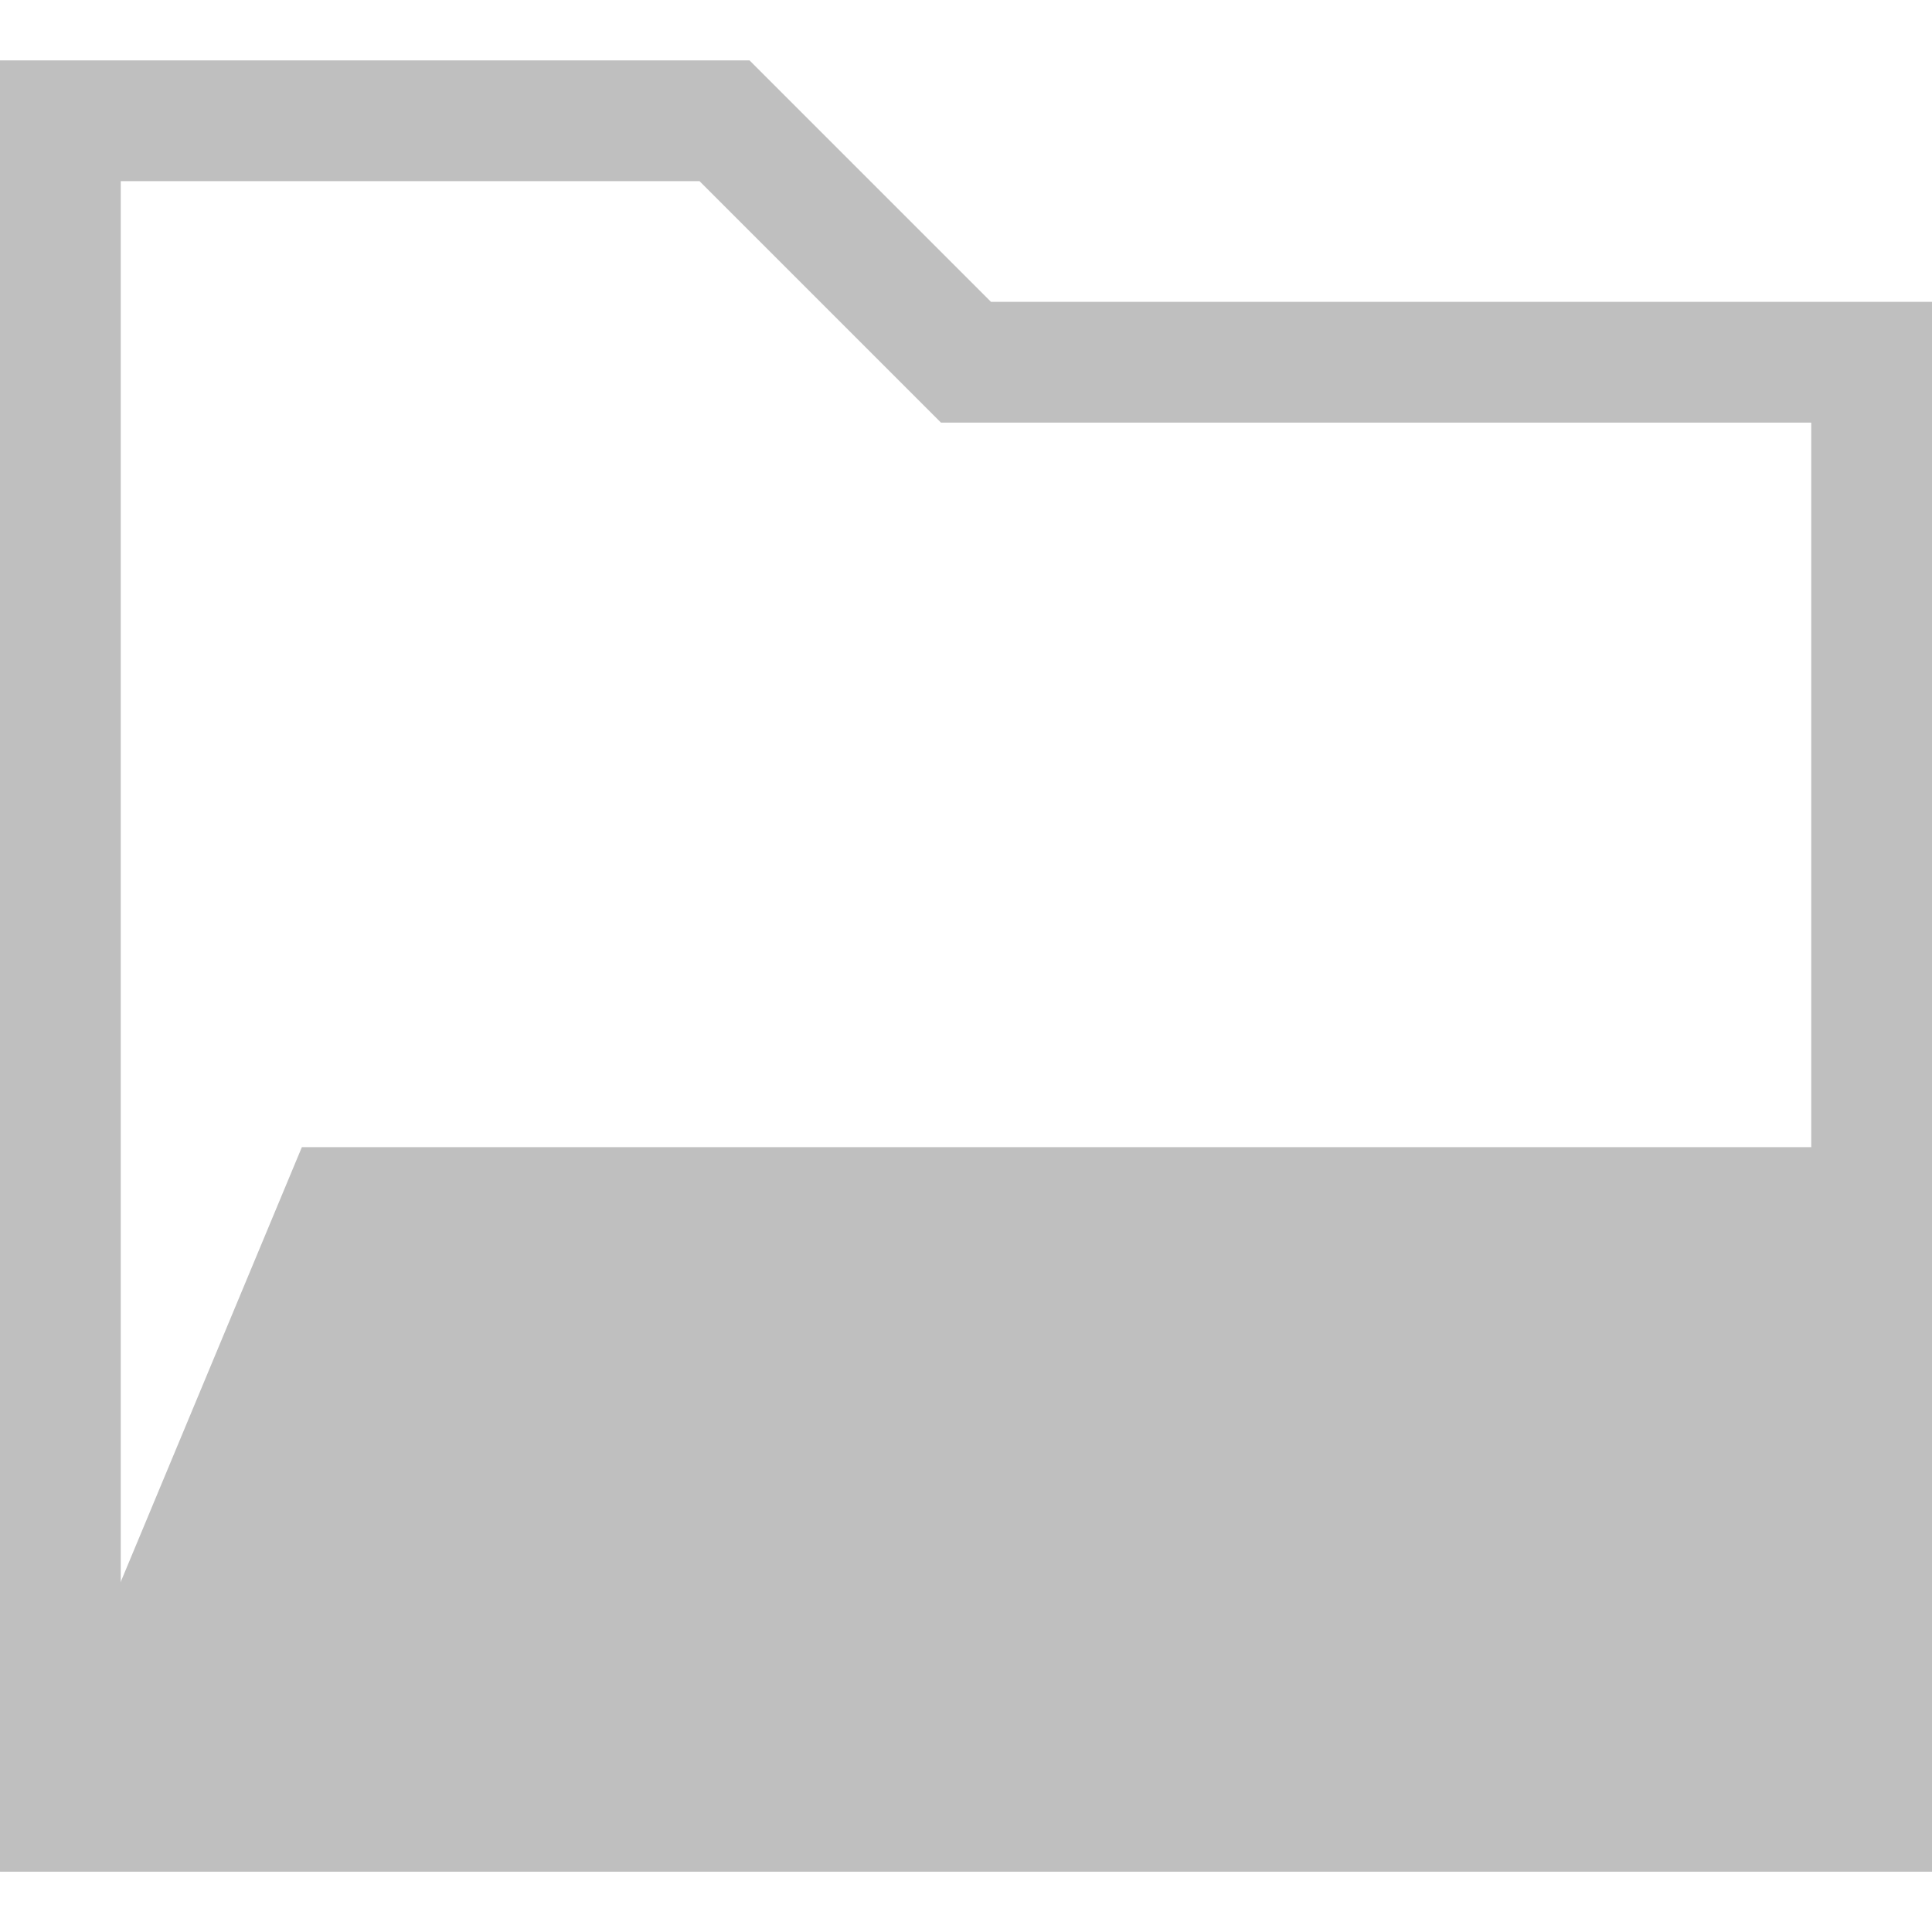
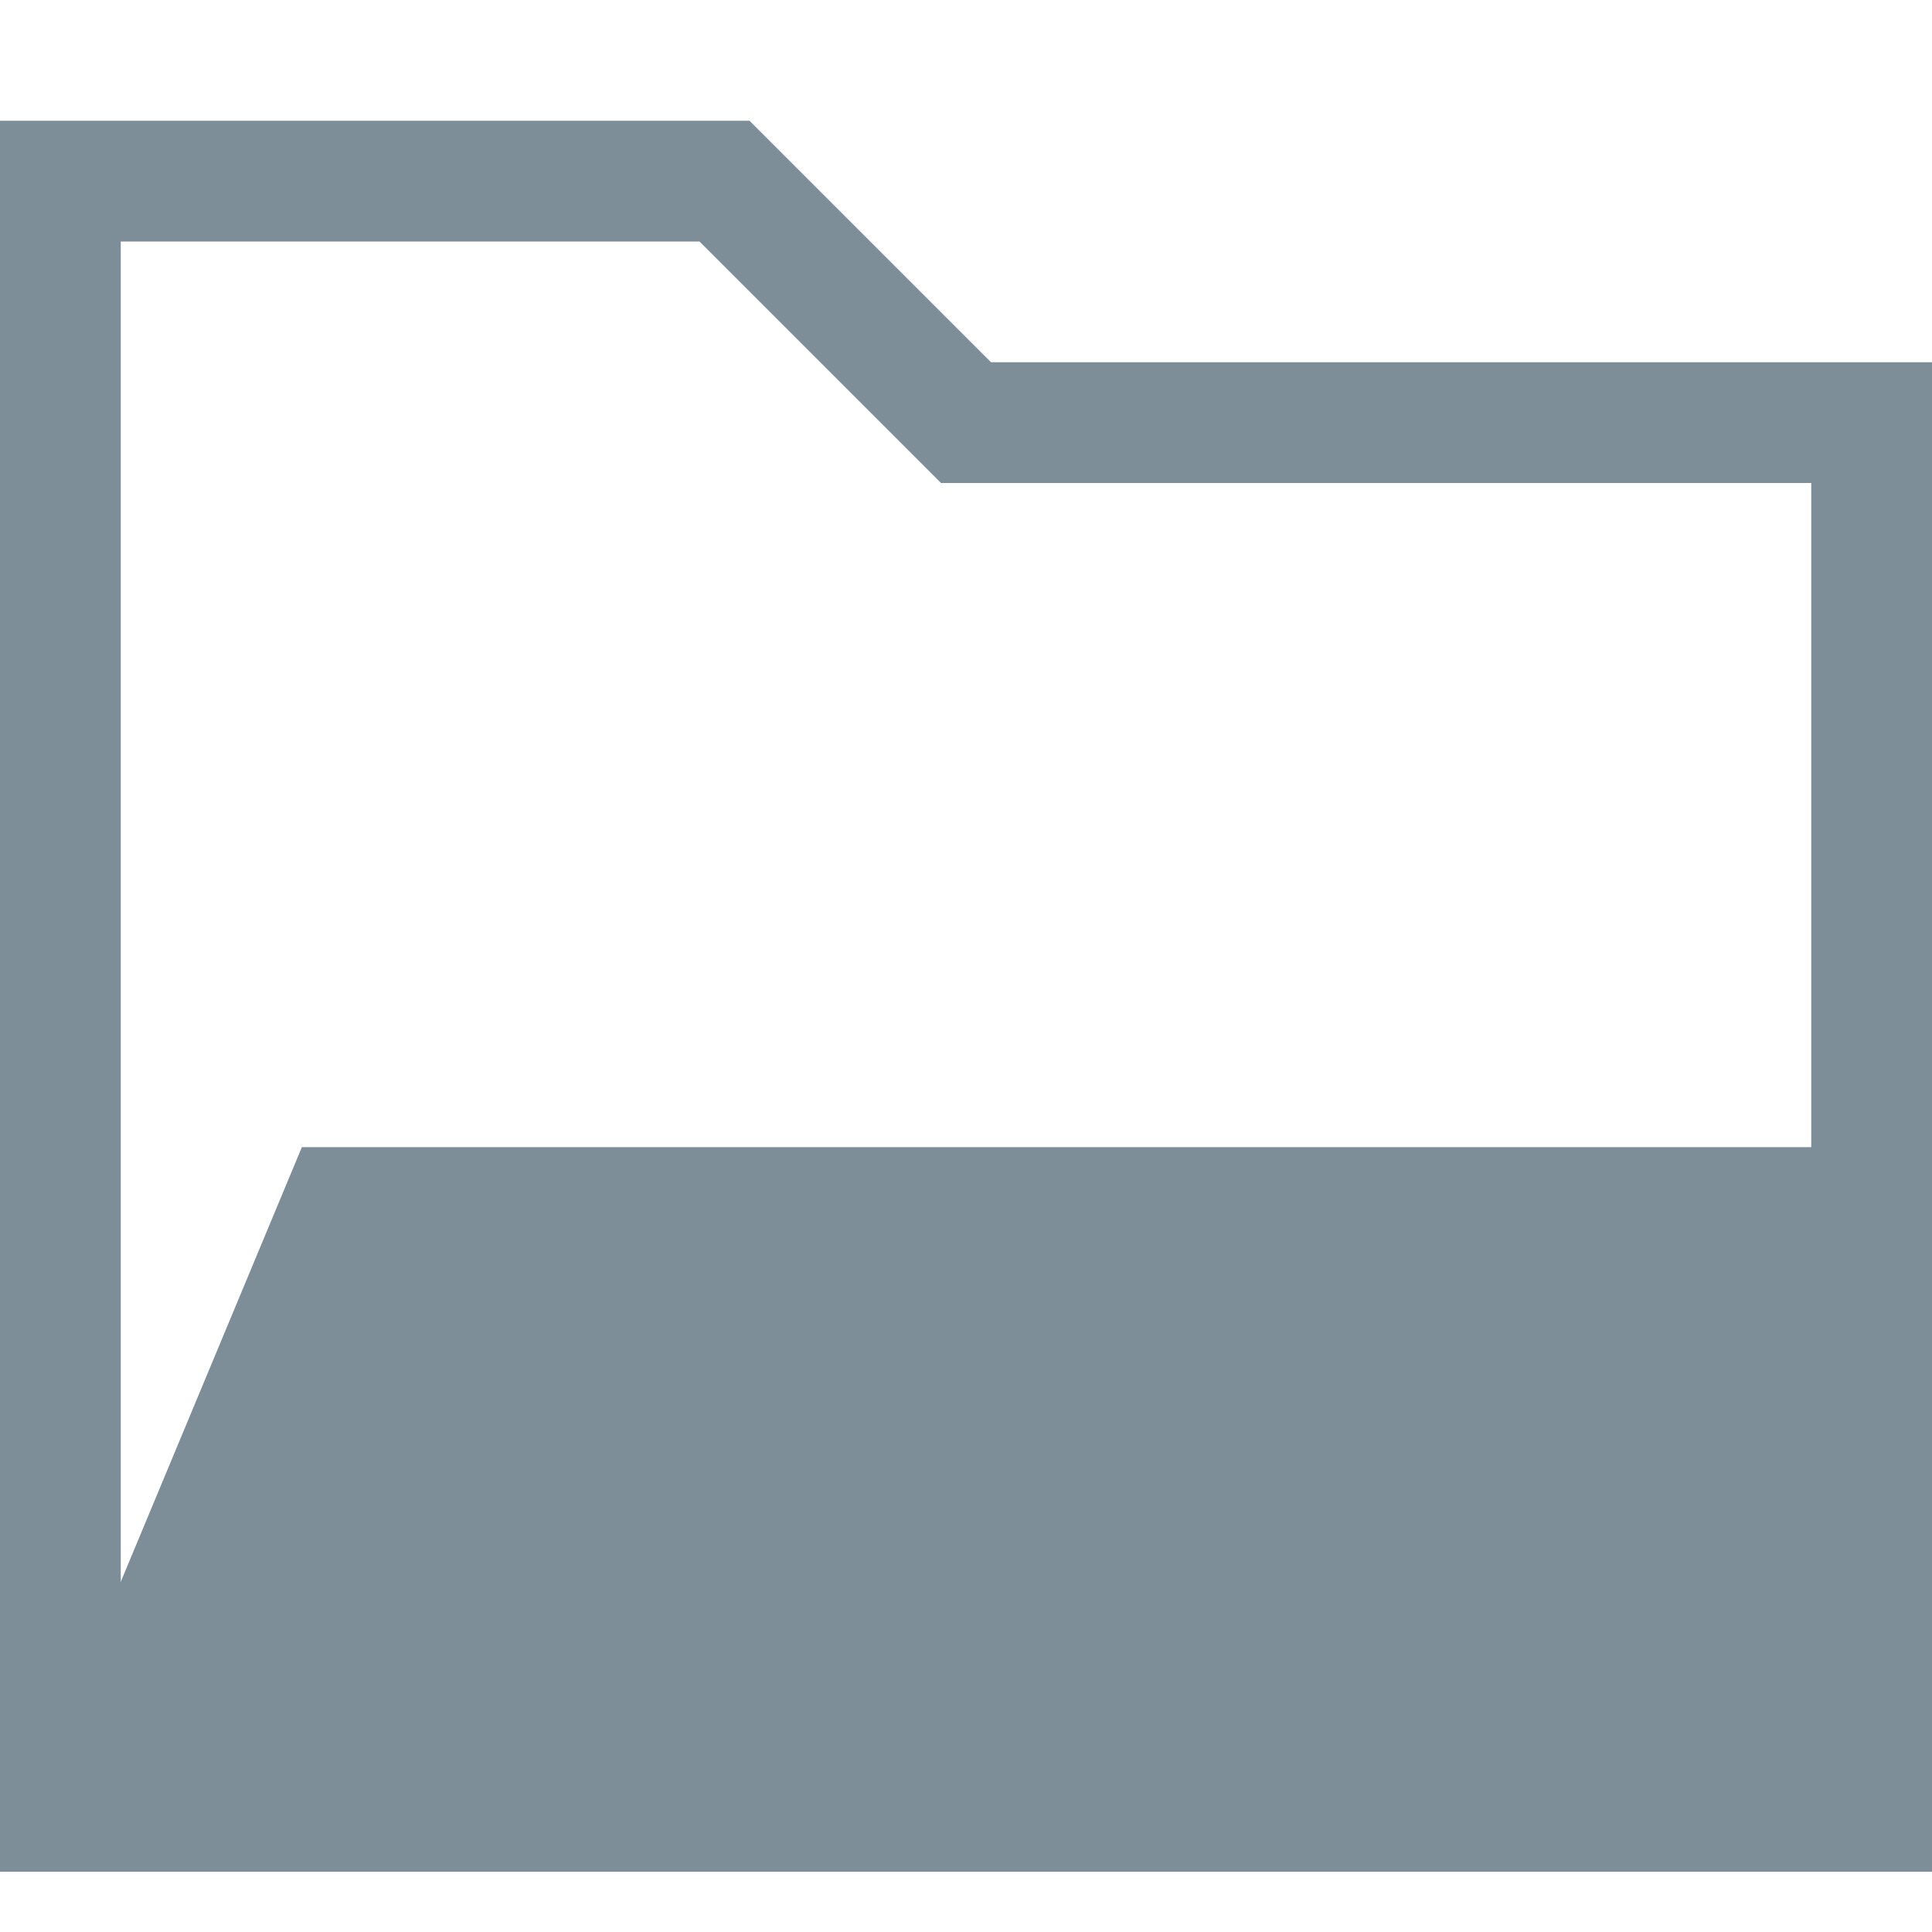
<svg xmlns="http://www.w3.org/2000/svg" width="320" height="320">
-   <path fill="none" stroke="#bfbfbf" stroke-width="20" d="M 10 20 h 110 l 40 40 h 150 v 240 H 10 z" />
-   <path fill="#bfbfbf" d="M 0 310 h 320 l 50 -120 H 50 z" />
+   <path fill="none" stroke="#7e8e99" stroke-width="20" d="M 10 30 h 110 l 40 40 h 150 v 230 H 10 z" />
+   <path fill="#7e8e99" d="M 0 310 h 320 l 50 -120 H 50 z" />
</svg>
